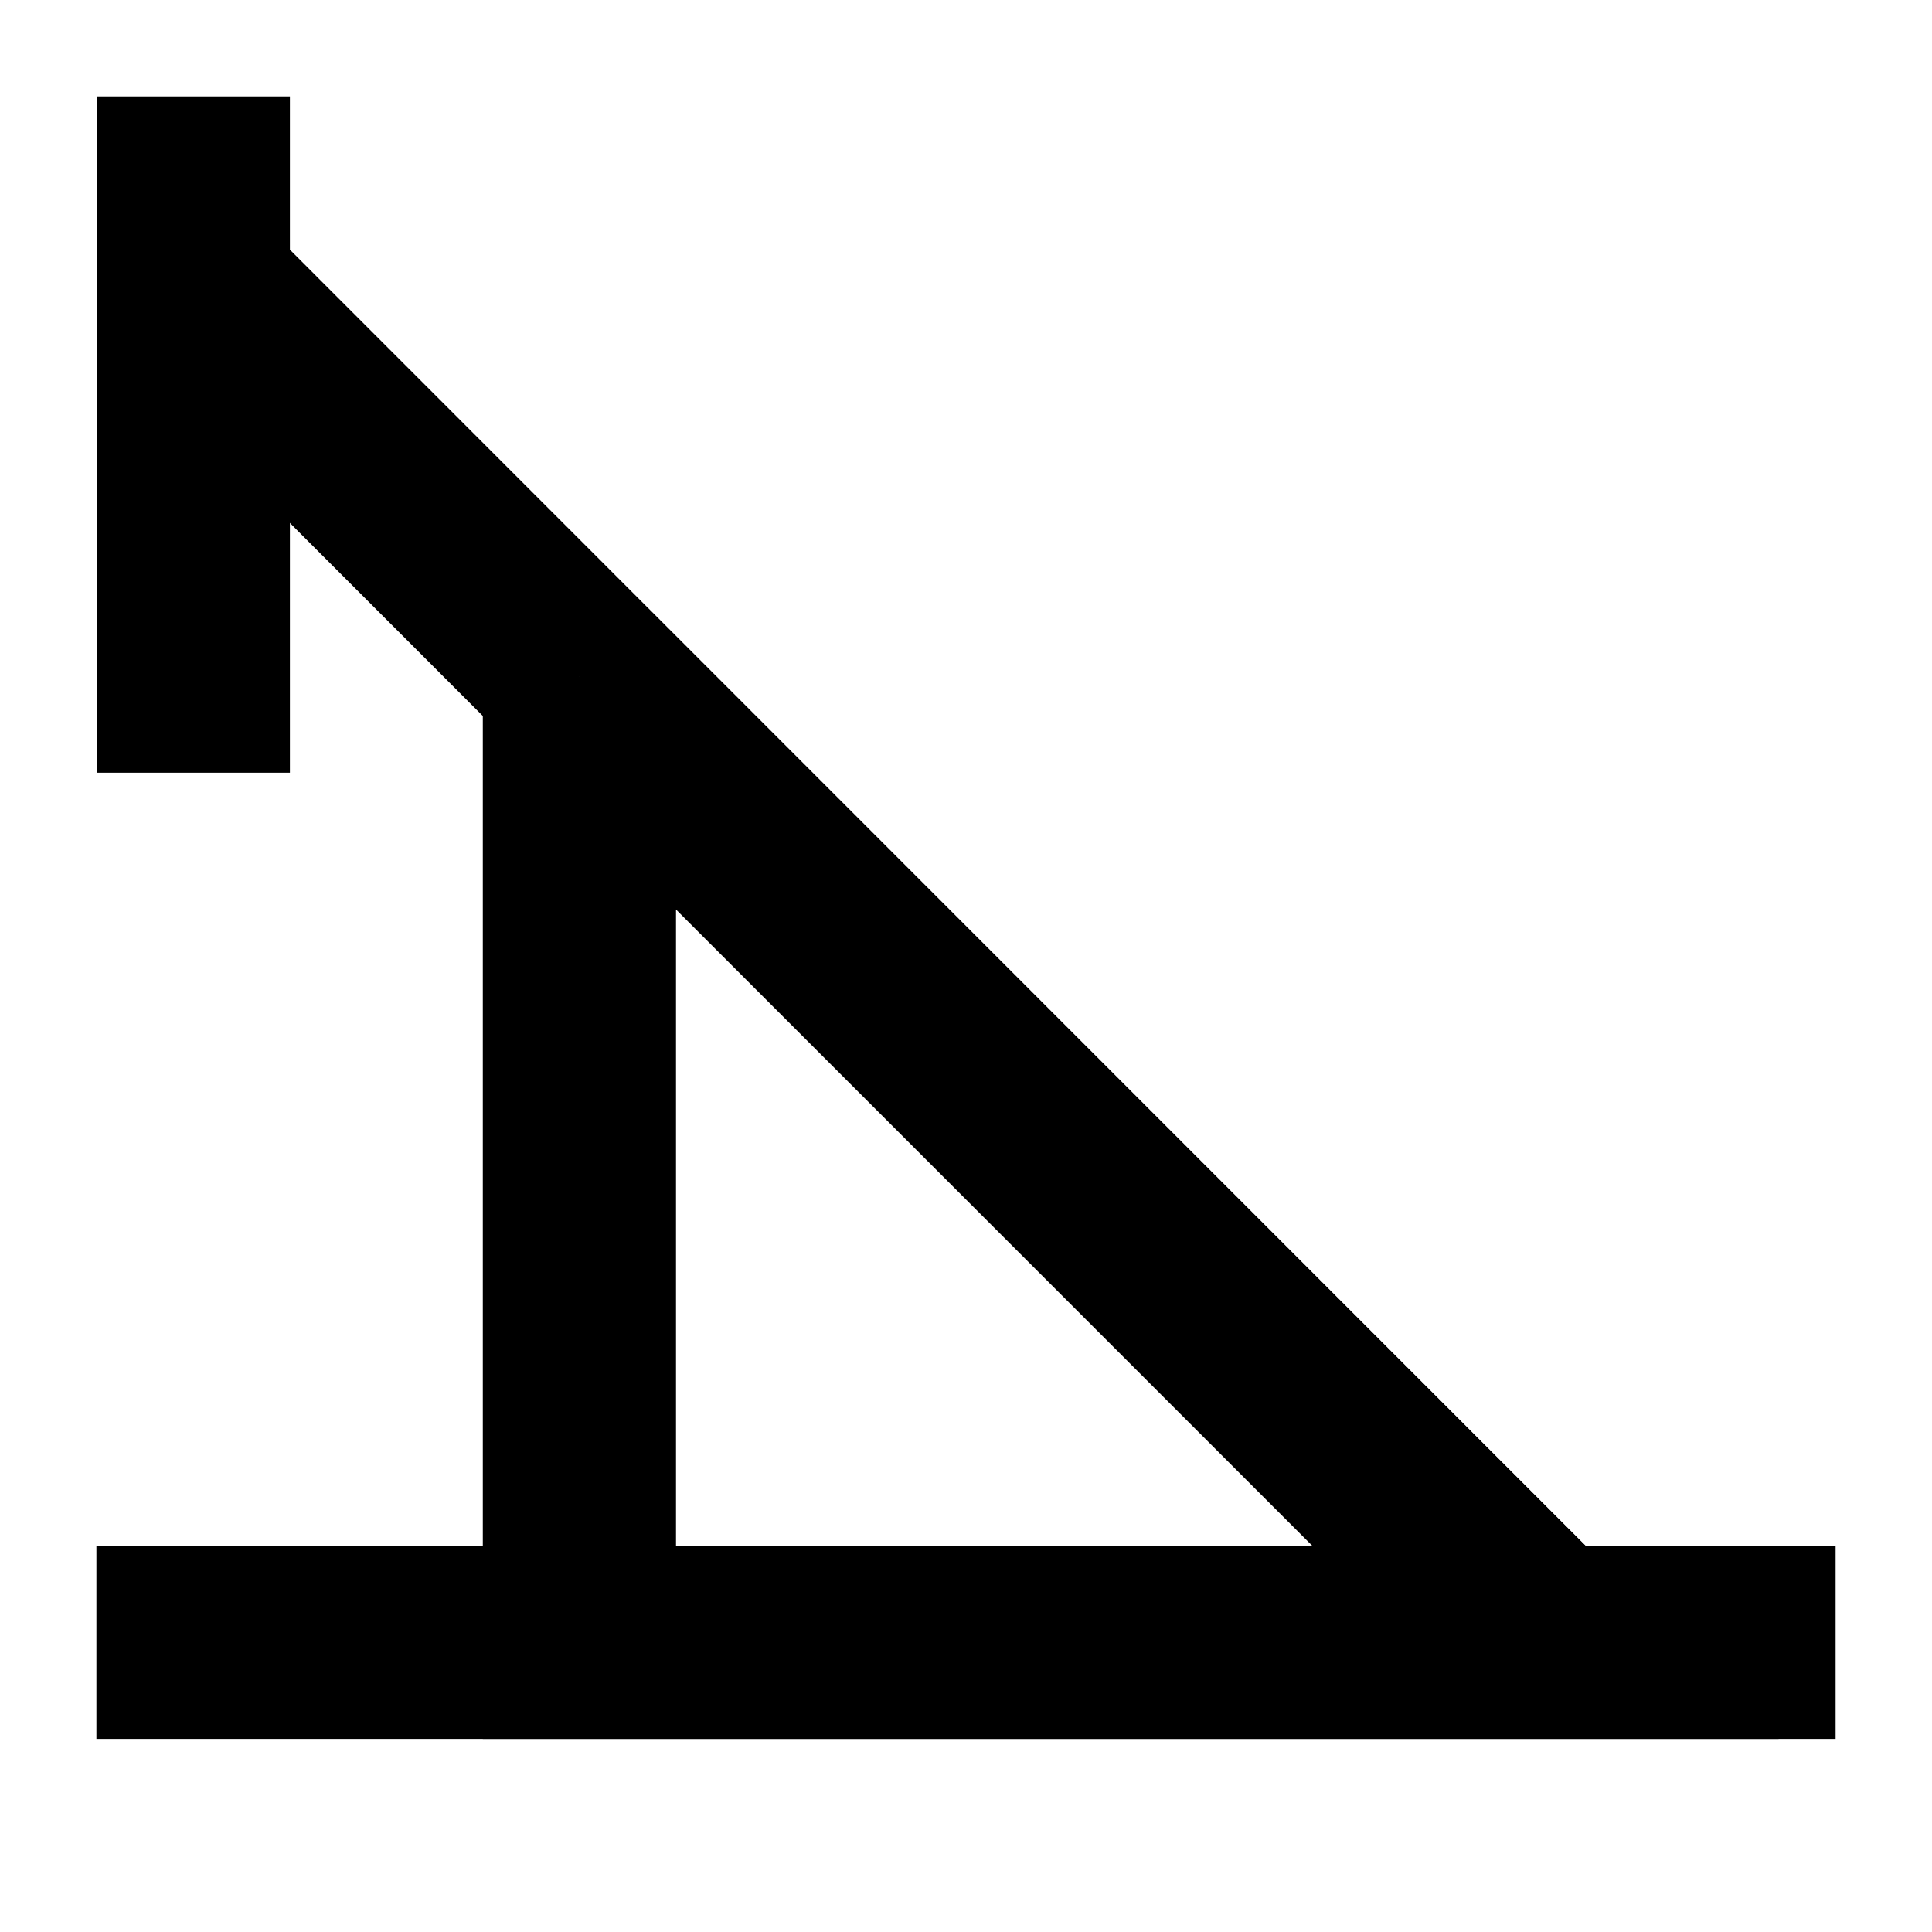
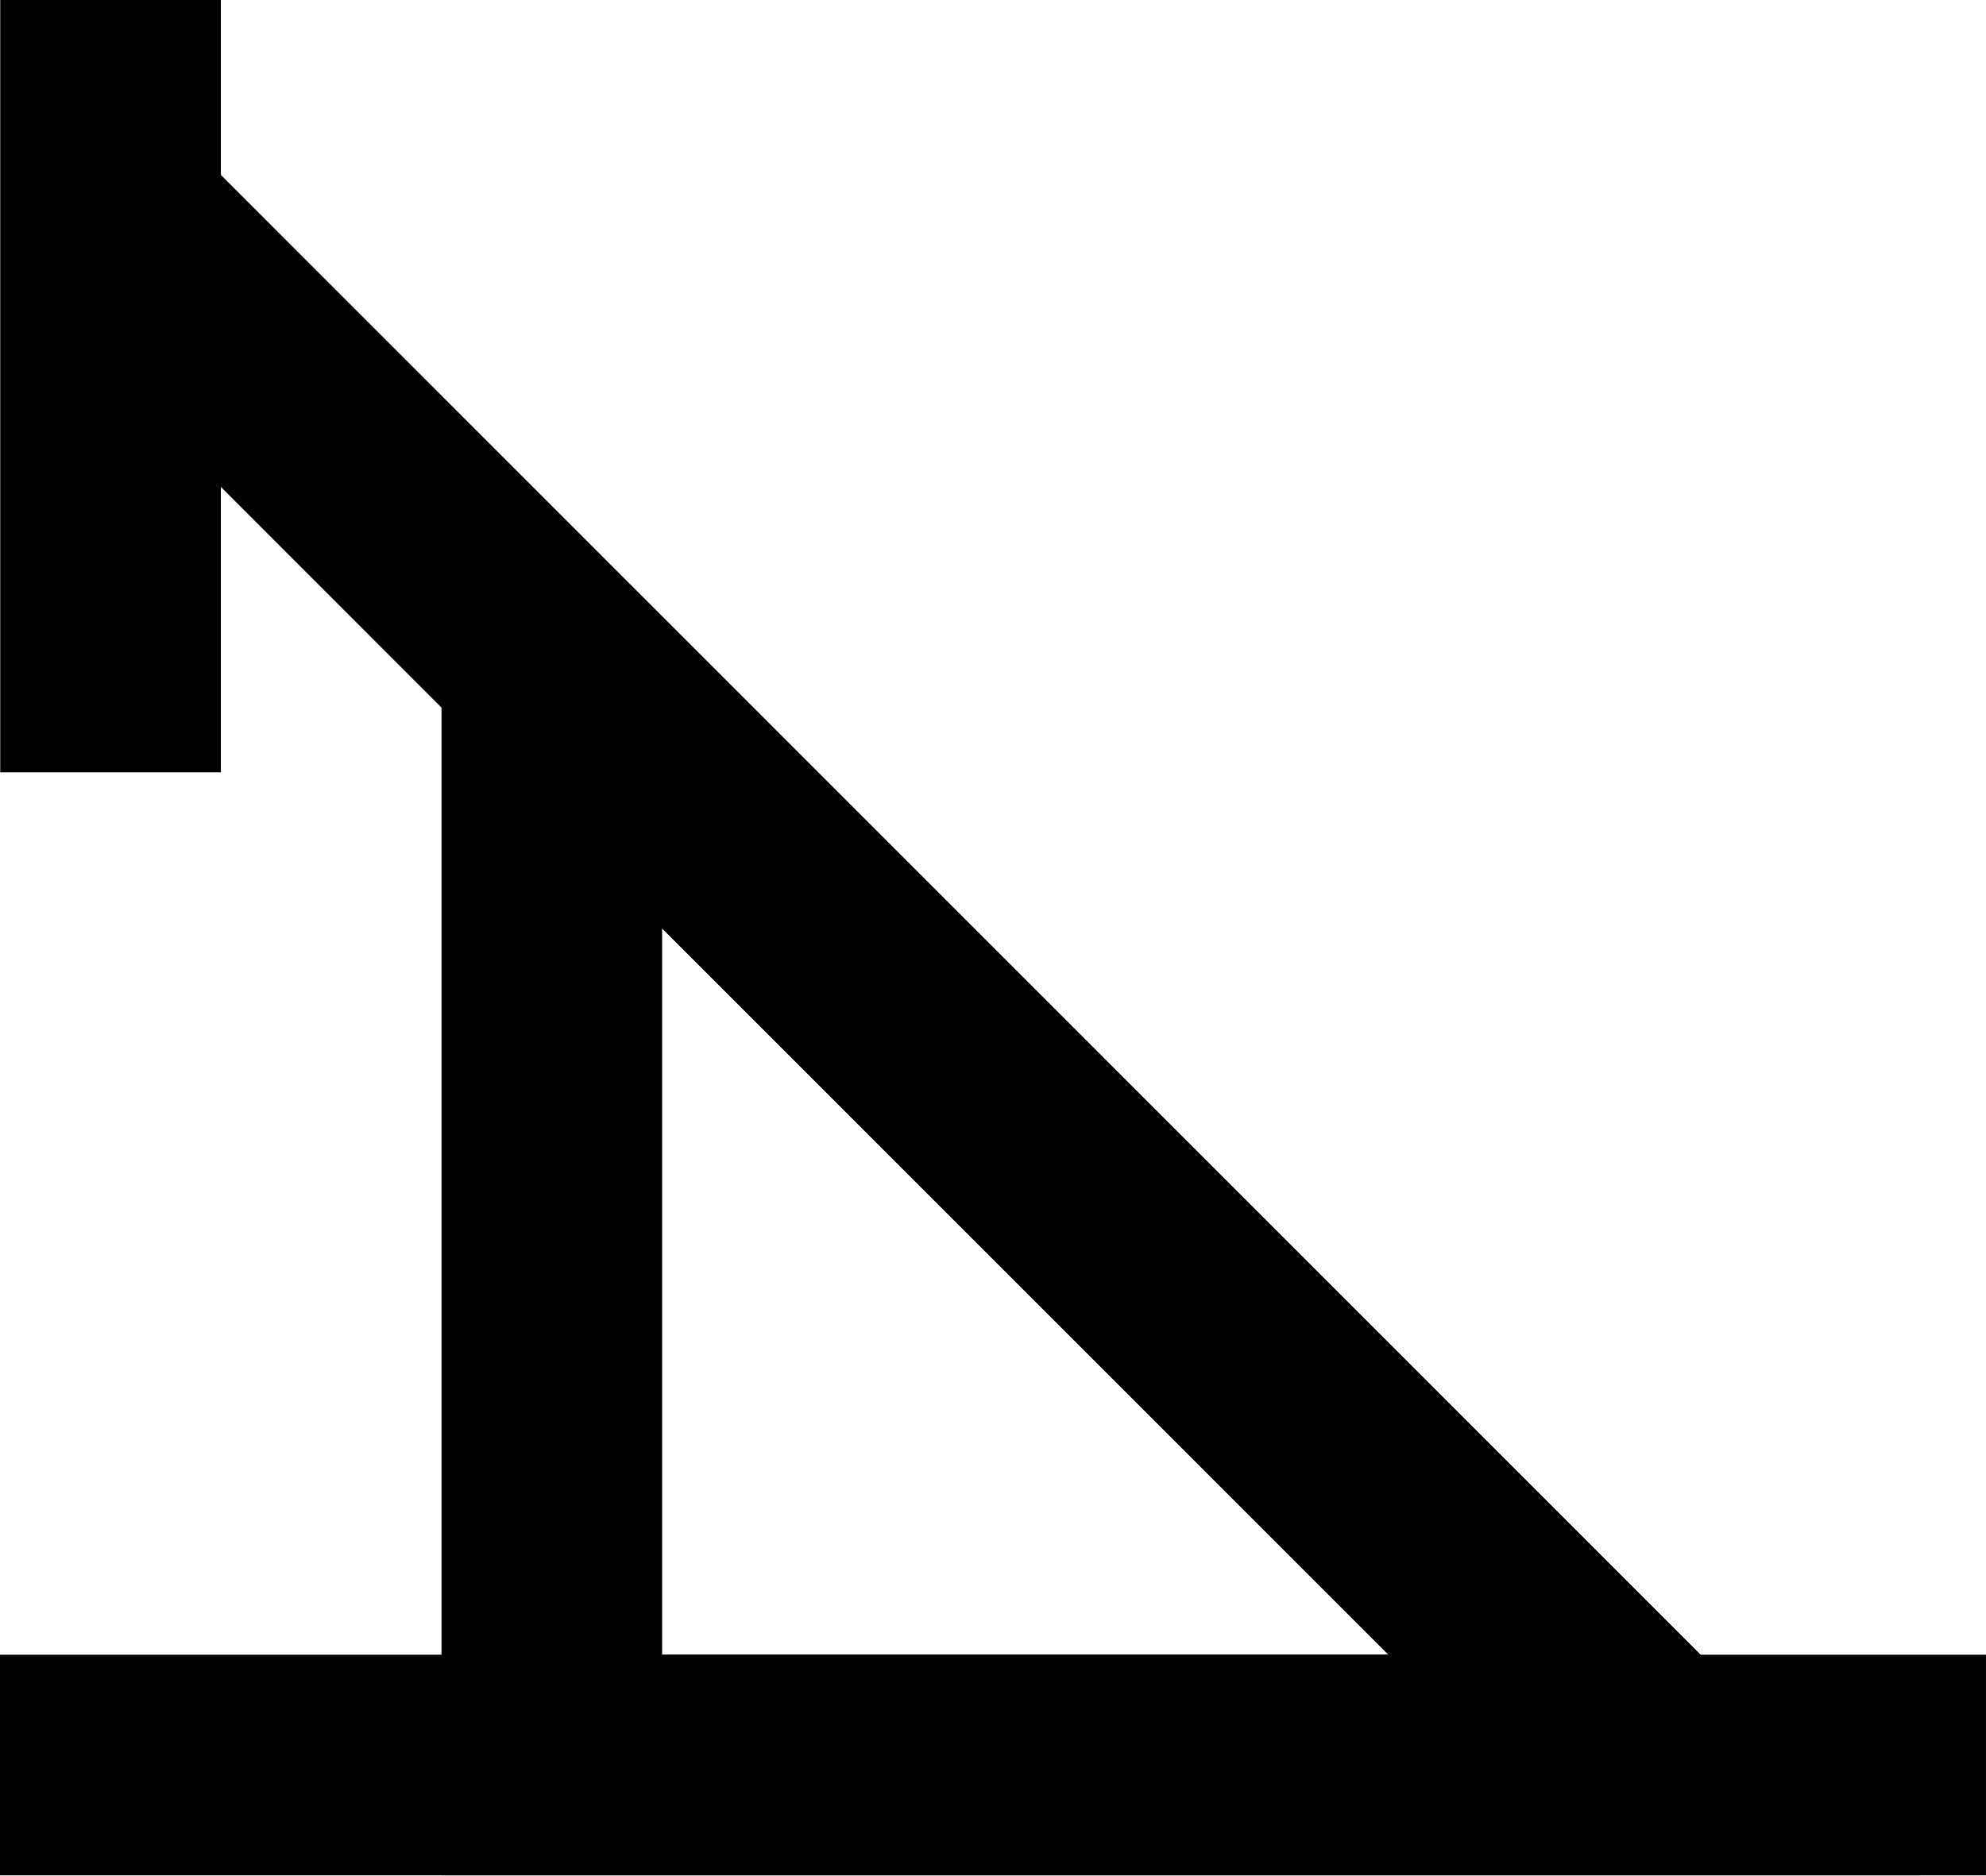
- <svg xmlns="http://www.w3.org/2000/svg" width="18" height="18" viewBox="0 0 18 18">
-   <path fill="none" stroke-width="2" stroke-linecap="butt" stroke-linejoin="miter" stroke="rgb(0%, 0%, 0%)" stroke-opacity="1" stroke-miterlimit="4" d="M 2.001 0.998 L 2.001 7.999 " transform="matrix(0.9, 0, 0, 0.9, 0, 0)" />
-   <path fill="none" stroke-width="2" stroke-linecap="butt" stroke-linejoin="miter" stroke="rgb(0%, 0%, 0%)" stroke-opacity="1" stroke-miterlimit="4" d="M 0.998 17.001 L 19.002 17.001 " transform="matrix(0.9, 0, 0, 0.9, 0, 0)" />
-   <path fill="none" stroke-width="2" stroke-linecap="butt" stroke-linejoin="miter" stroke="rgb(0%, 0%, 0%)" stroke-opacity="1" stroke-miterlimit="4" d="M 15.998 17.001 L 2.001 2.999 " transform="matrix(0.9, 0, 0, 0.9, 0, 0)" />
-   <path fill-rule="nonzero" fill="rgb(100%, 100%, 100%)" fill-opacity="1" stroke-width="2" stroke-linecap="butt" stroke-linejoin="miter" stroke="rgb(0%, 0%, 0%)" stroke-opacity="1" stroke-miterlimit="4" d="M 5.998 7.001 L 15.998 17.001 L 5.998 17.001 L 5.998 7.001 " transform="matrix(0.9, 0, 0, 0.9, 0, 0)" />
+ <svg xmlns="http://www.w3.org/2000/svg" width="16" height="15.111" viewBox="0 0 16 15.111">
+   <path fill="none" stroke-width="1.8" stroke-linecap="butt" stroke-linejoin="miter" stroke="rgb(0%, 0%, 0%)" stroke-opacity="1" stroke-miterlimit="4" d="M 0.902 0 L 0.902 6.302 " transform="matrix(0.987464, 0, 0, 0.987464, 0, 0)" />
+   <path fill="none" stroke-width="1.8" stroke-linecap="butt" stroke-linejoin="miter" stroke="rgb(0%, 0%, 0%)" stroke-opacity="1" stroke-miterlimit="4" d="M 0 14.403 L 16.203 14.403 " transform="matrix(0.987464, 0, 0, 0.987464, 0, 0)" />
+   <path fill="none" stroke-width="1.8" stroke-linecap="butt" stroke-linejoin="miter" stroke="rgb(0%, 0%, 0%)" stroke-opacity="1" stroke-miterlimit="4" d="M 13.501 14.403 L 0.902 1.8 " transform="matrix(0.987464, 0, 0, 0.987464, 0, 0)" />
+   <path fill="none" stroke-width="1.8" stroke-linecap="butt" stroke-linejoin="miter" stroke="rgb(0%, 0%, 0%)" stroke-opacity="1" stroke-miterlimit="4" d="M 4.502 5.404 L 13.501 14.403 L 4.502 14.403 L 4.502 5.404 " transform="matrix(0.987464, 0, 0, 0.987464, 0, 0)" />
</svg>
